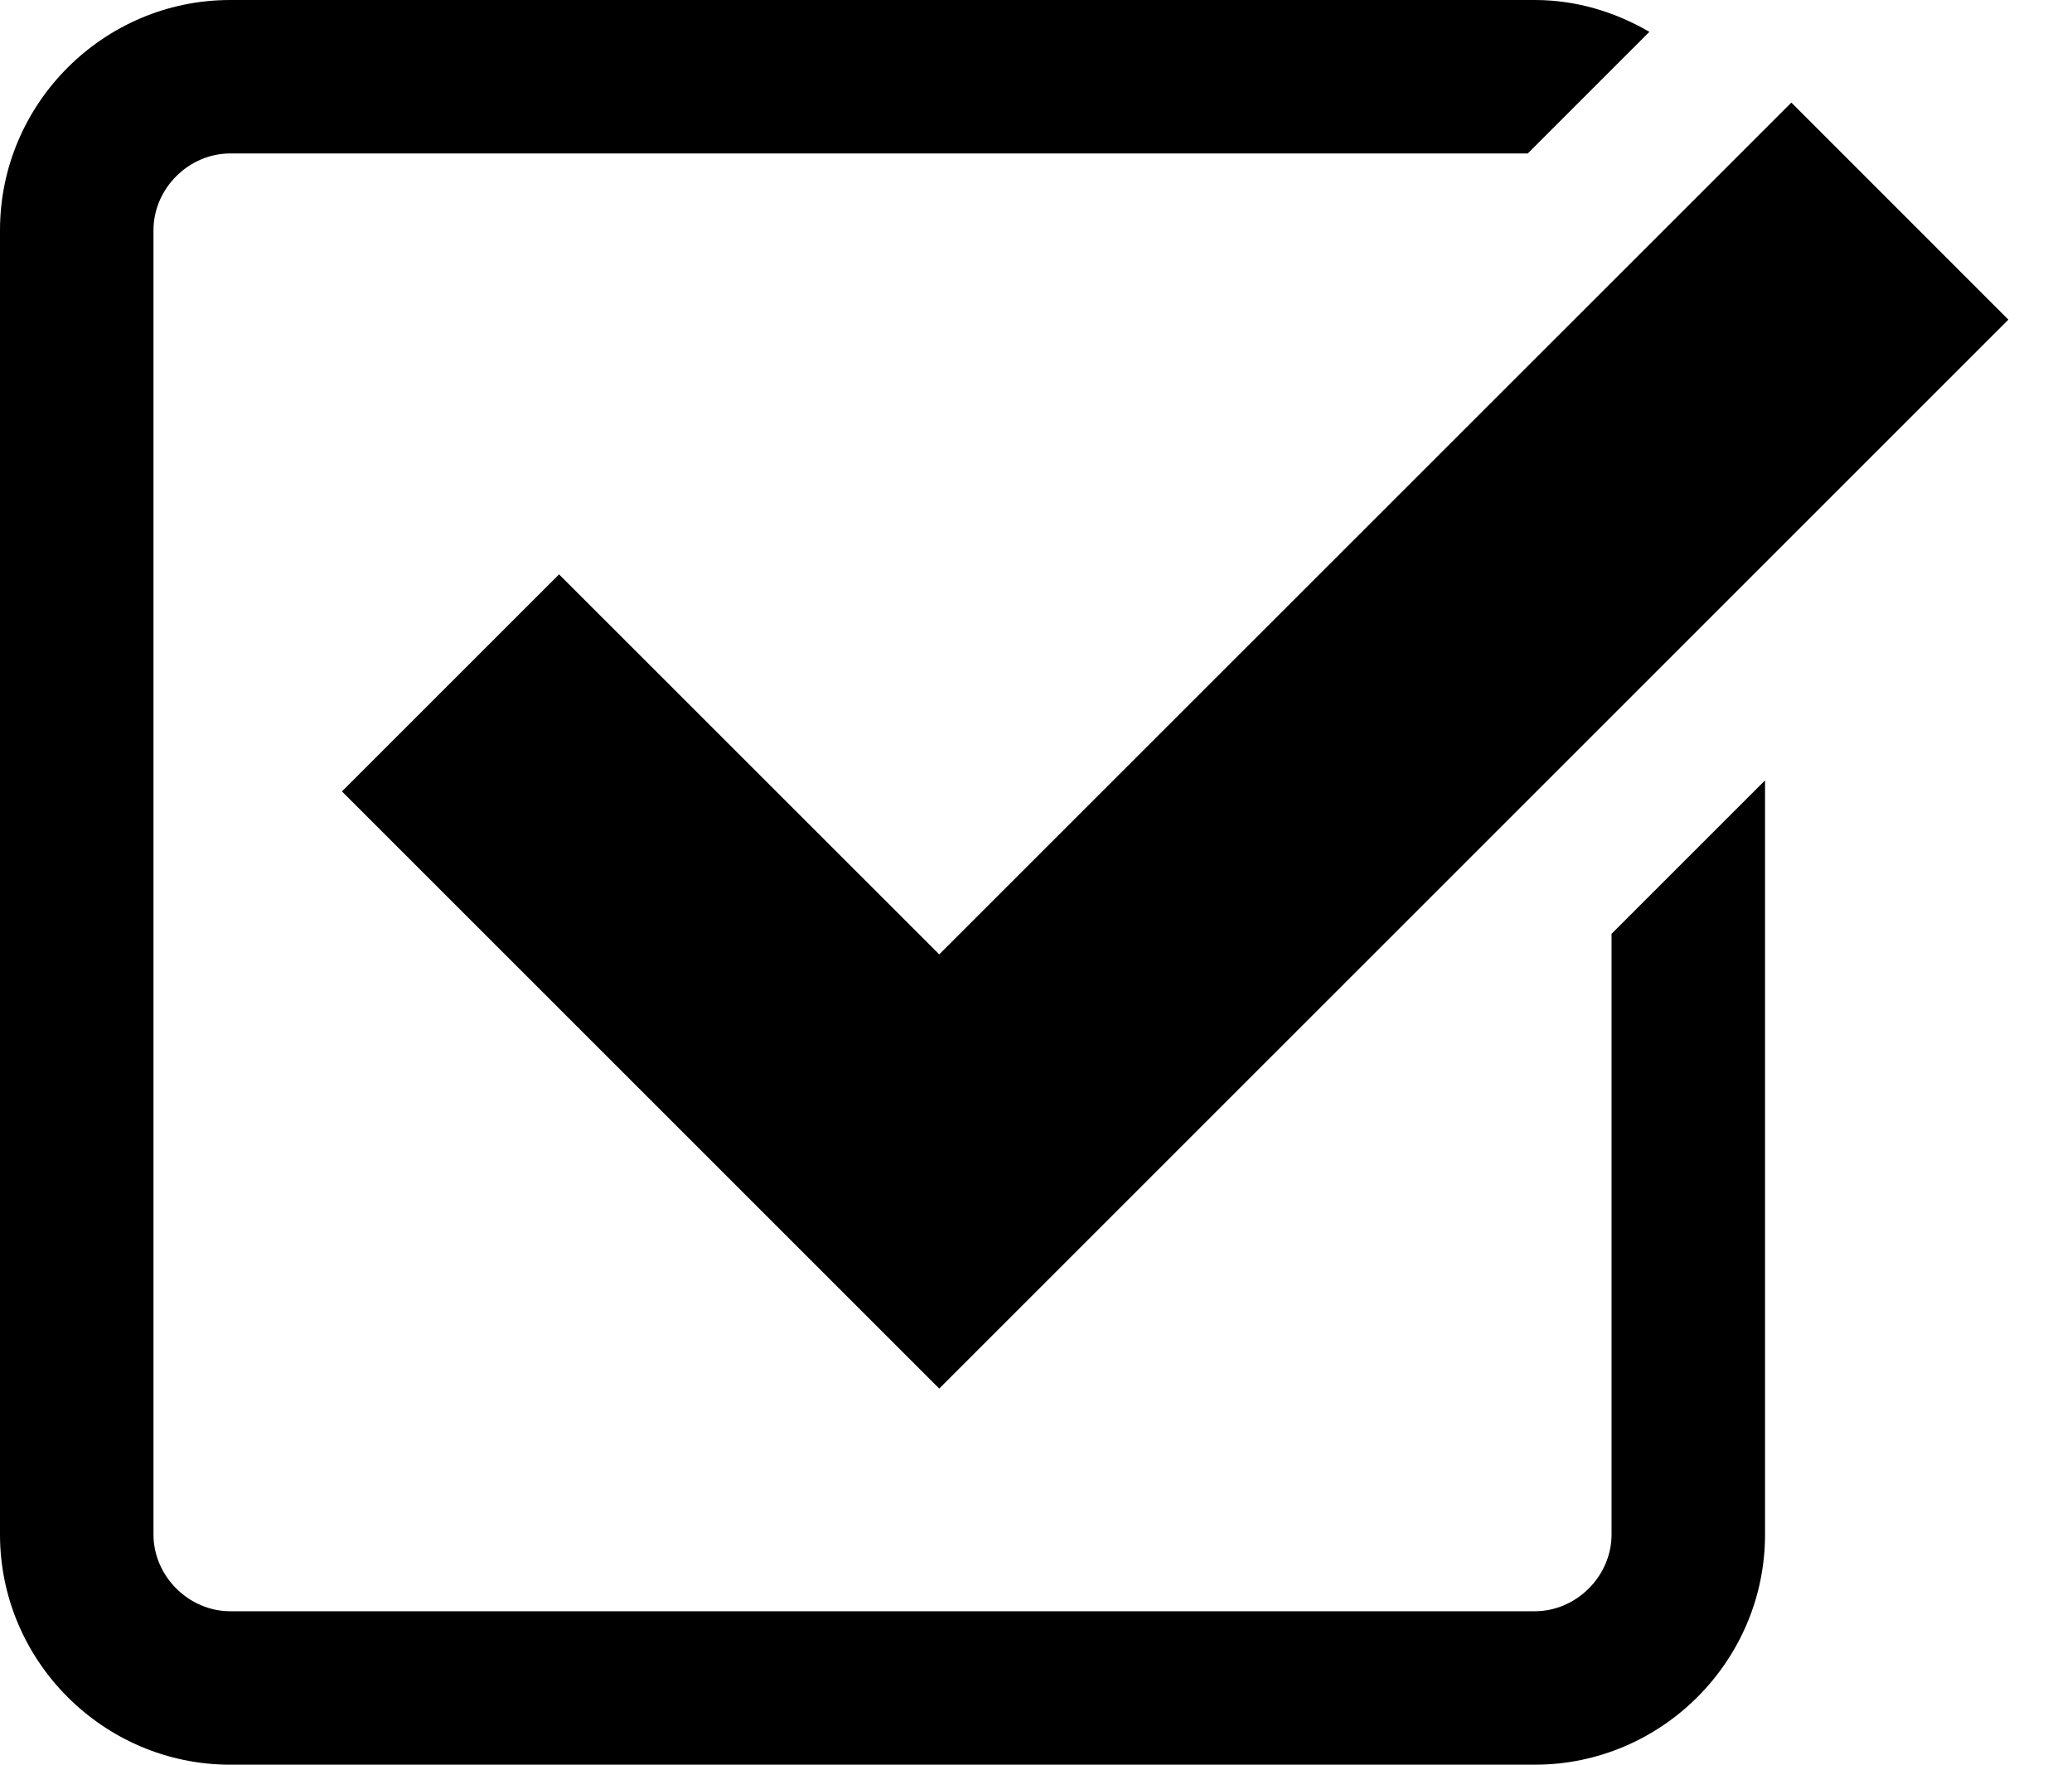
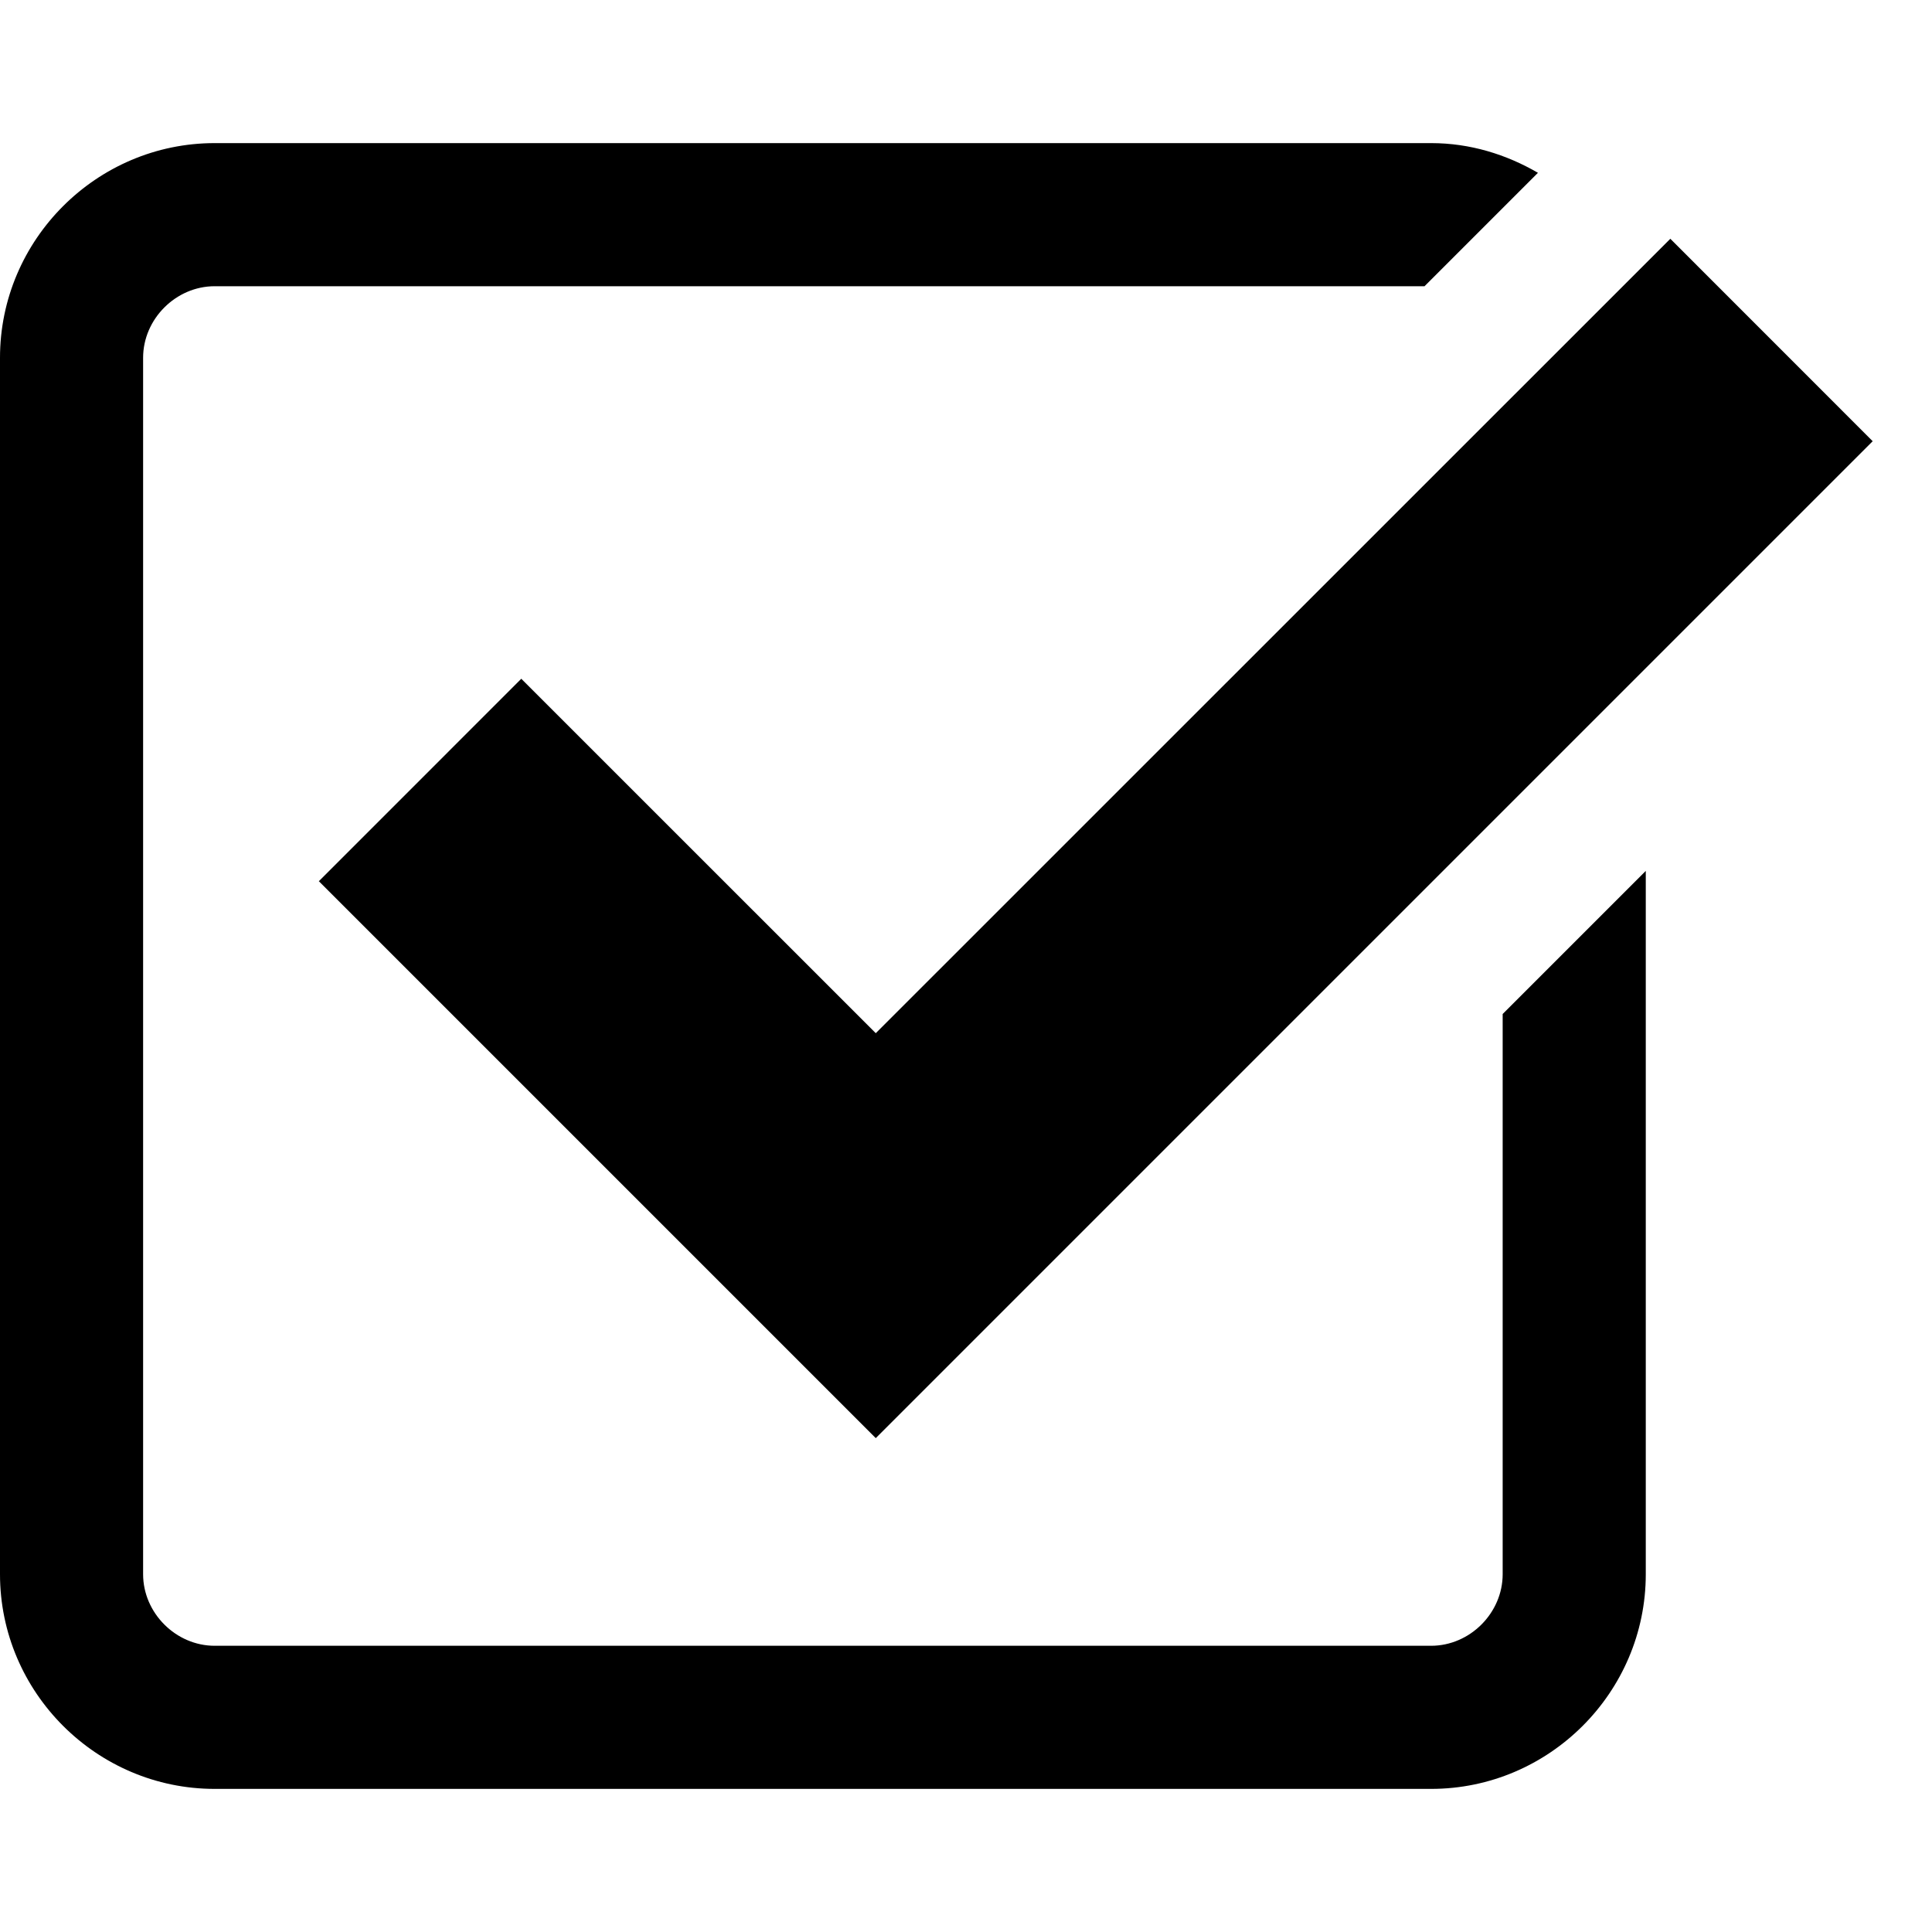
- <svg xmlns="http://www.w3.org/2000/svg" version="1.1" x="0px" y="0px" width="27px" height="23px" viewBox="0 0 27 23" enable-background="new 0 0 27 23" xml:space="preserve">
+ <svg xmlns="http://www.w3.org/2000/svg" version="1.1" x="0px" y="0px" width="23px" height="23px" viewBox="0 0 27 23" enable-background="new 0 0 27 23" xml:space="preserve">
  <g id="Layer_1">
</g>
  <g id="Layer_2">
    <g>
      <polygon points="7.285,7.486 4.456,10.315 12.239,18.098 26.171,4.166 23.343,1.337 12.239,12.439   " />
      <path d="M21,20c0,0.542-0.458,1-1,1H3c-0.542,0-1-0.458-1-1V3c0-0.542,0.458-1,1-1h16.908l1.585-1.585C21.051,0.158,20.545,0,20,0    H3C1.35,0,0,1.35,0,3v17c0,1.65,1.35,3,3,3h17c1.65,0,3-1.35,3-3v-9.829l-2,2V20z" />
    </g>
  </g>
</svg>
